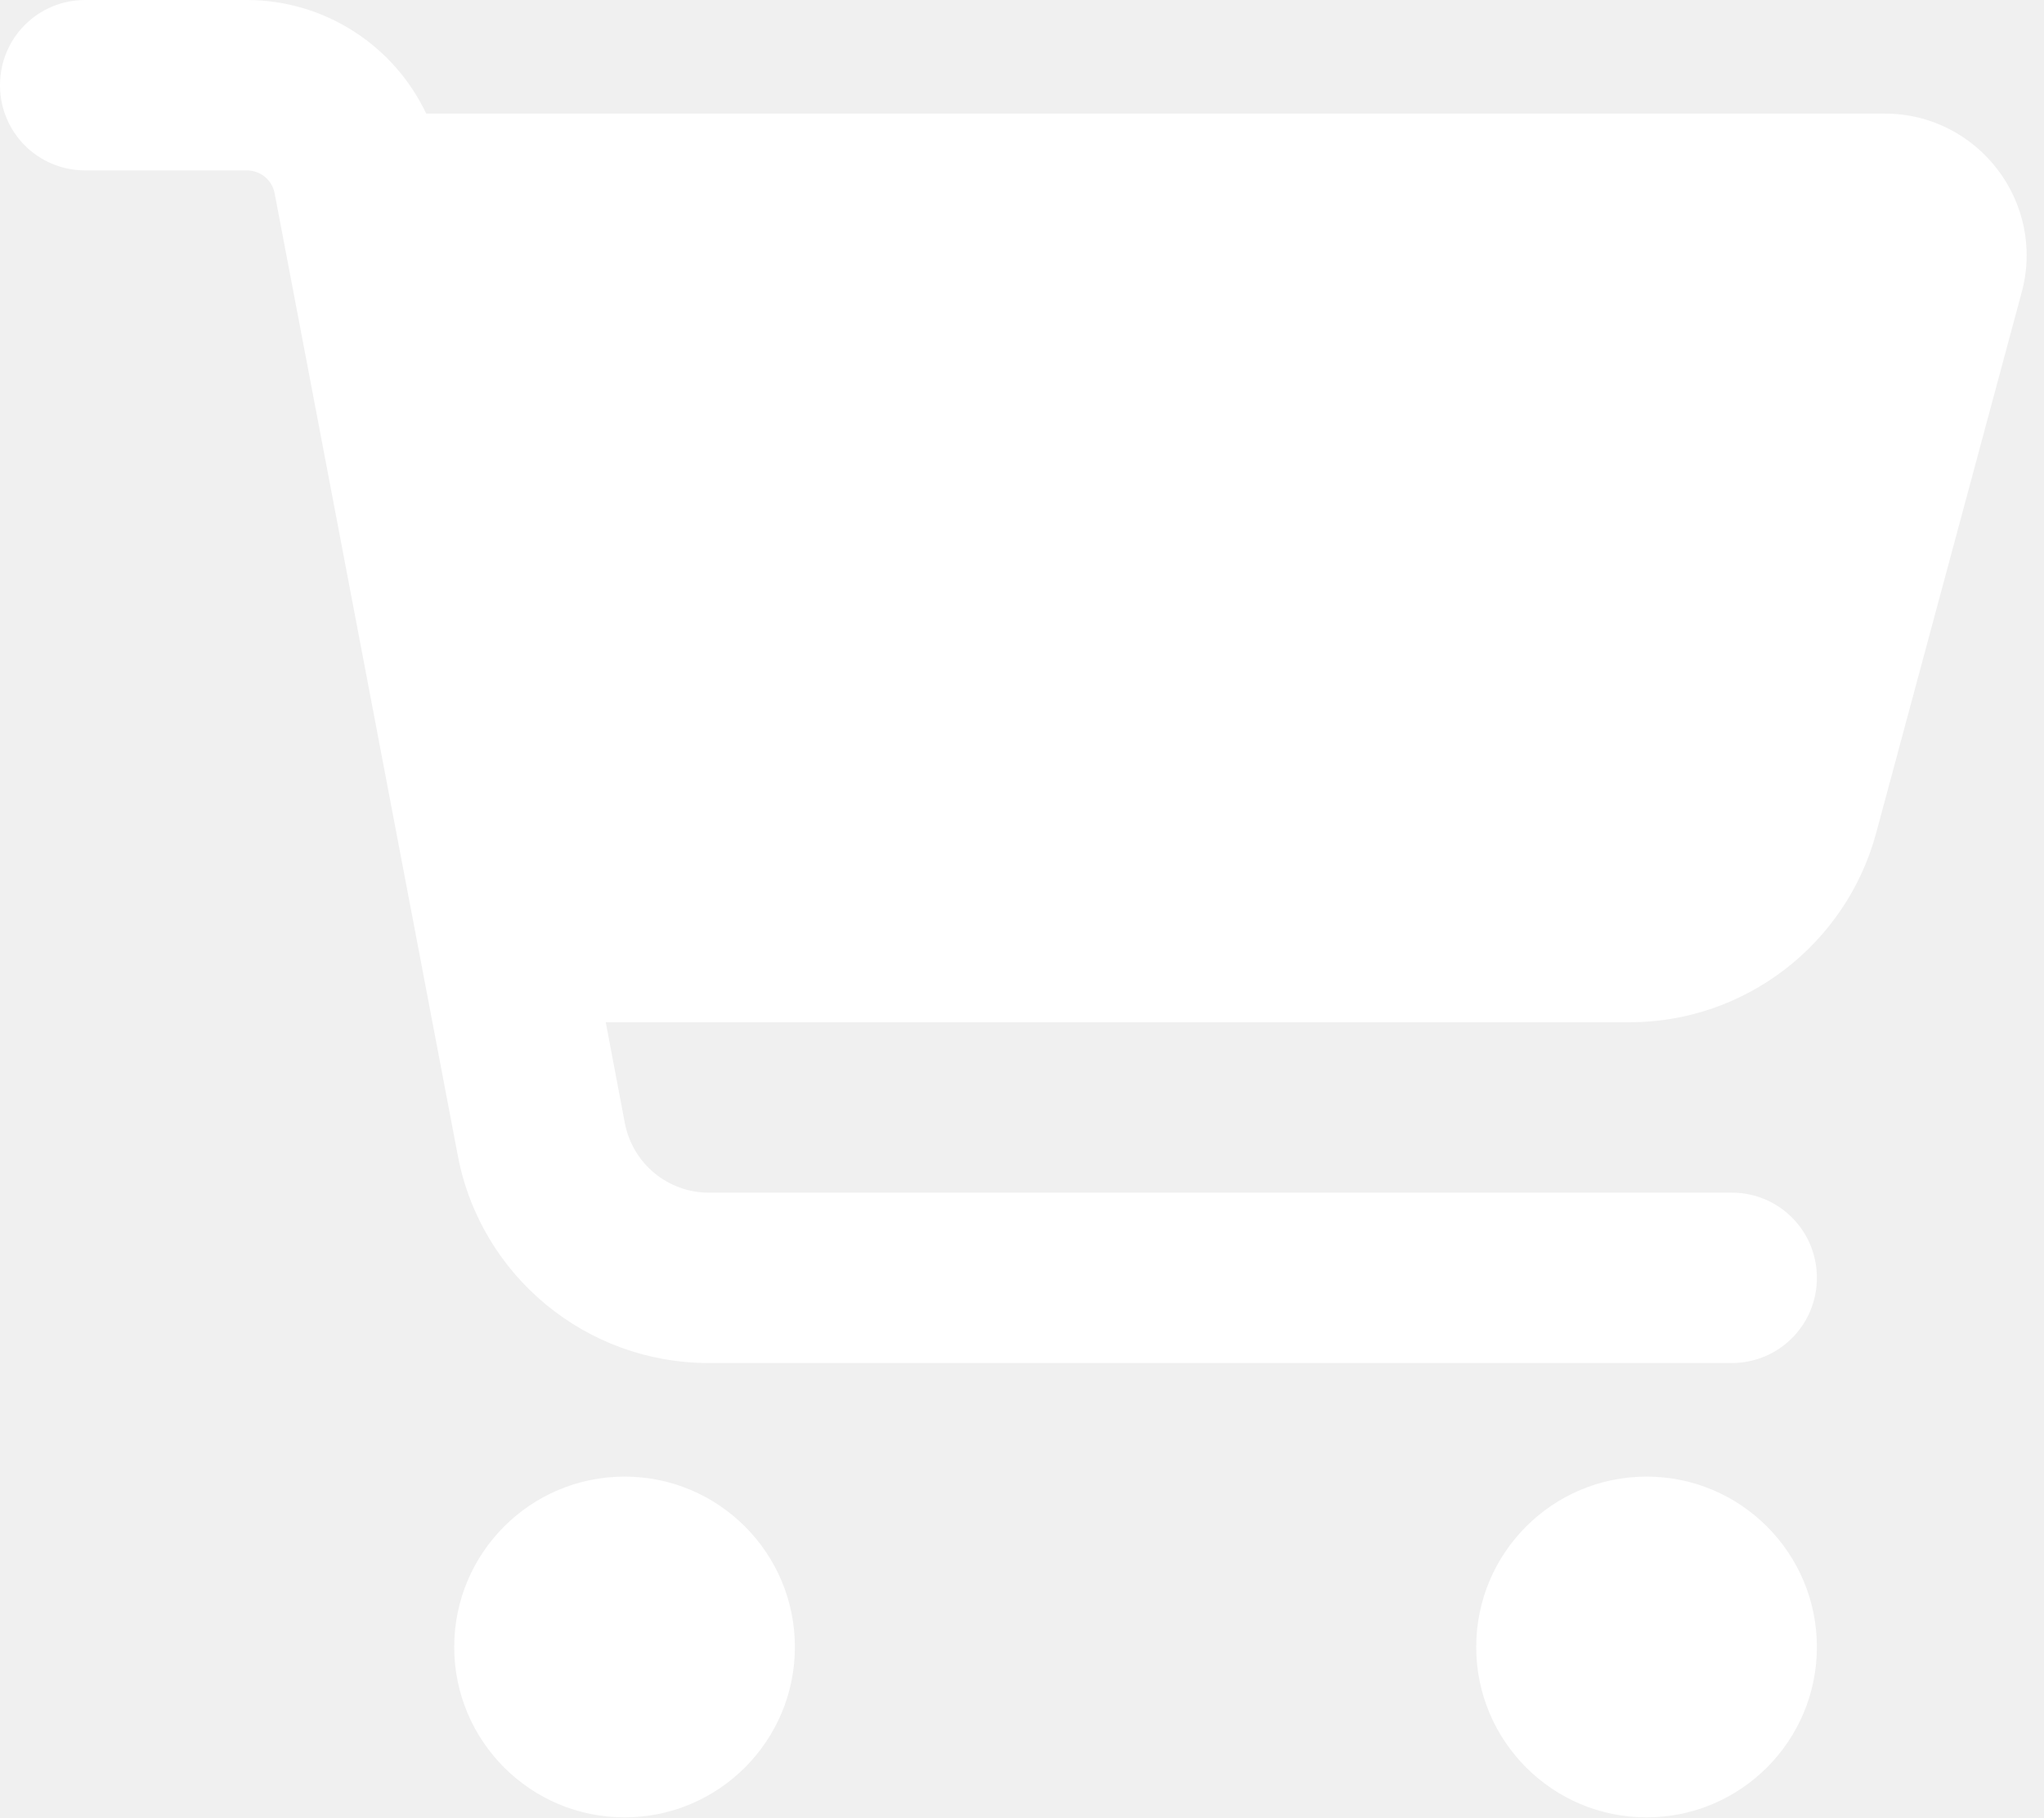
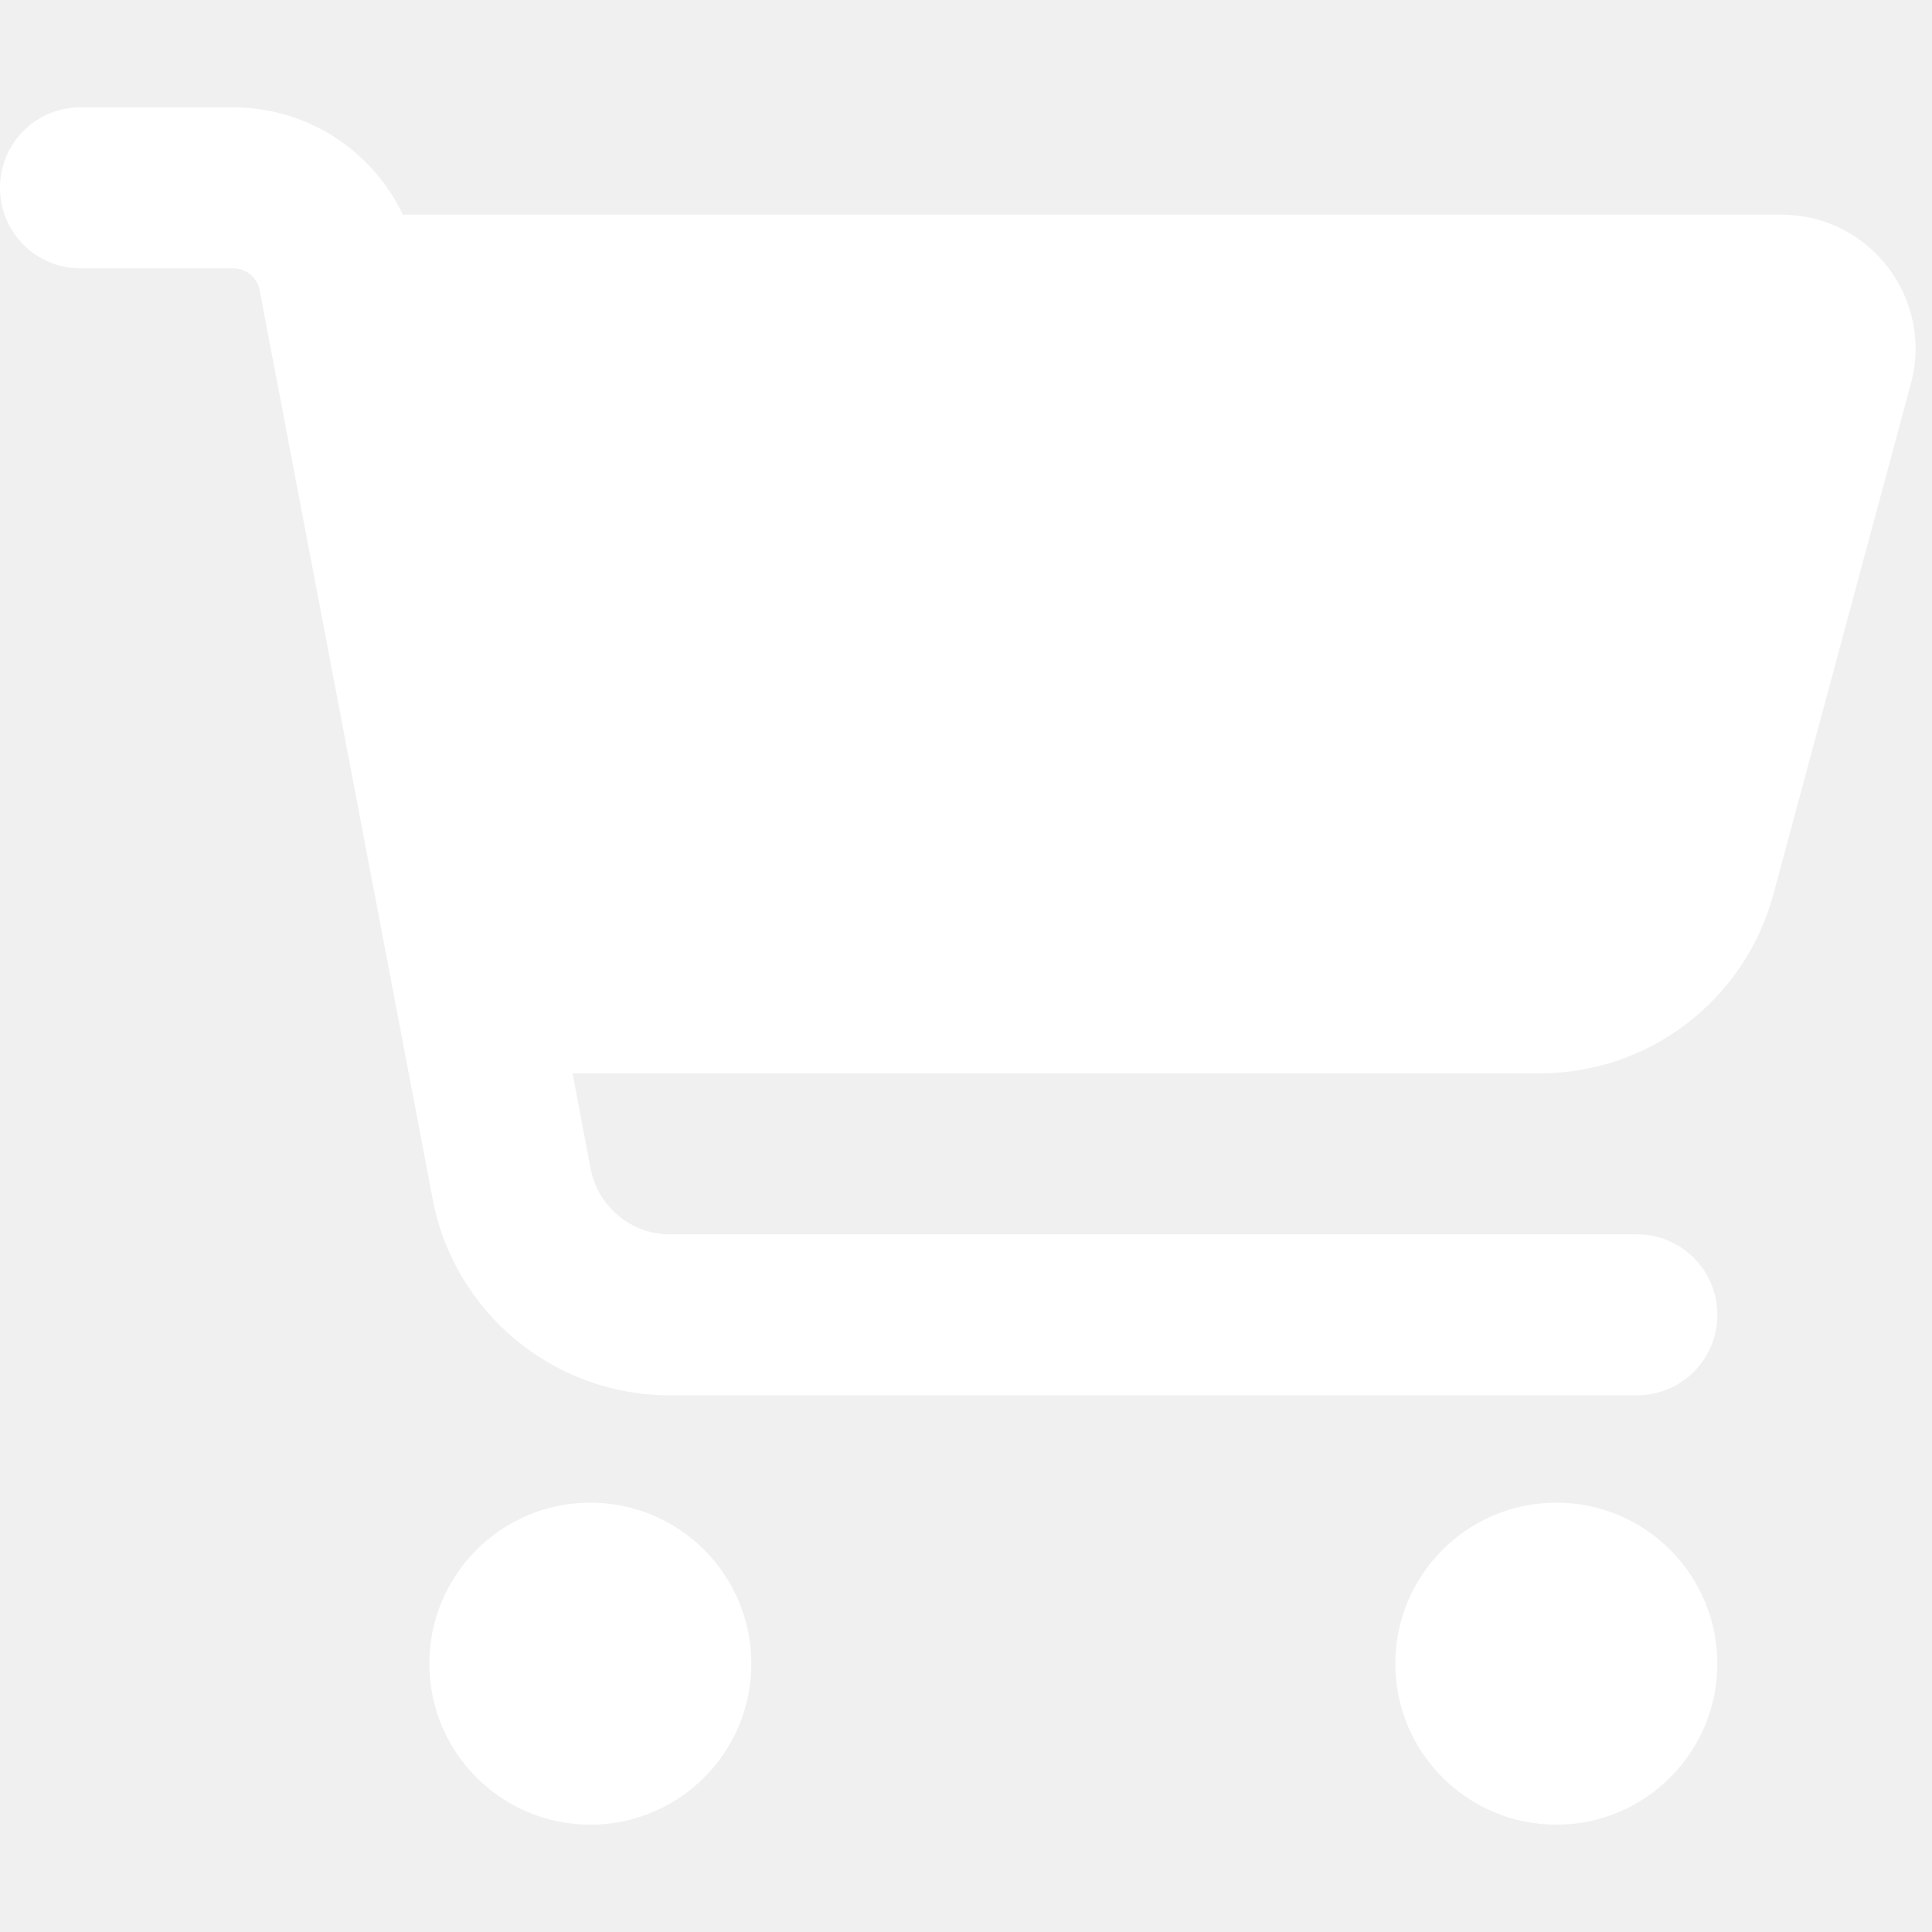
- <svg xmlns="http://www.w3.org/2000/svg" id="Layer_1" data-name="Layer 1" version="1.1" viewBox="0 0 576 512">
+ <svg xmlns="http://www.w3.org/2000/svg" id="Layer_1" data-name="Layer 1" version="1.1" viewBox="0 0 576 512" width="50px" height="50px">
  <defs>
    <style>
      .cls-1 {
        fill: "#ffffff";
        stroke-width: 0;
      }
    </style>
  </defs>
  <path class="cls-1" d="M0,24C0,10.7,10.7,0,24,0h45.5C91.5,0,111,12.8,120.1,32h411c26.3,0,45.5,25,38.6,50.4l-41,152.3c-8.5,31.4-37,53.3-69.5,53.3H170.7l5.4,28.5c2.2,11.3,12.1,19.5,23.6,19.5h288.3c13.3,0,24,10.7,24,24s-10.7,24-24,24H199.7c-34.6,0-64.3-24.6-70.7-58.5L77.4,54.5c-.7-3.8-4-6.5-7.9-6.5H24C10.7,48,0,37.3,0,24ZM128,464c0-26.5,21.5-48,48-48s48,21.5,48,48-21.5,48-48,48-48-21.5-48-48h0ZM464,416c26.5,0,48,21.5,48,48s-21.5,48-48,48h0c-26.5,0-48-21.5-48-48s21.5-48,48-48Z" fill="#ffffff" />
</svg>
